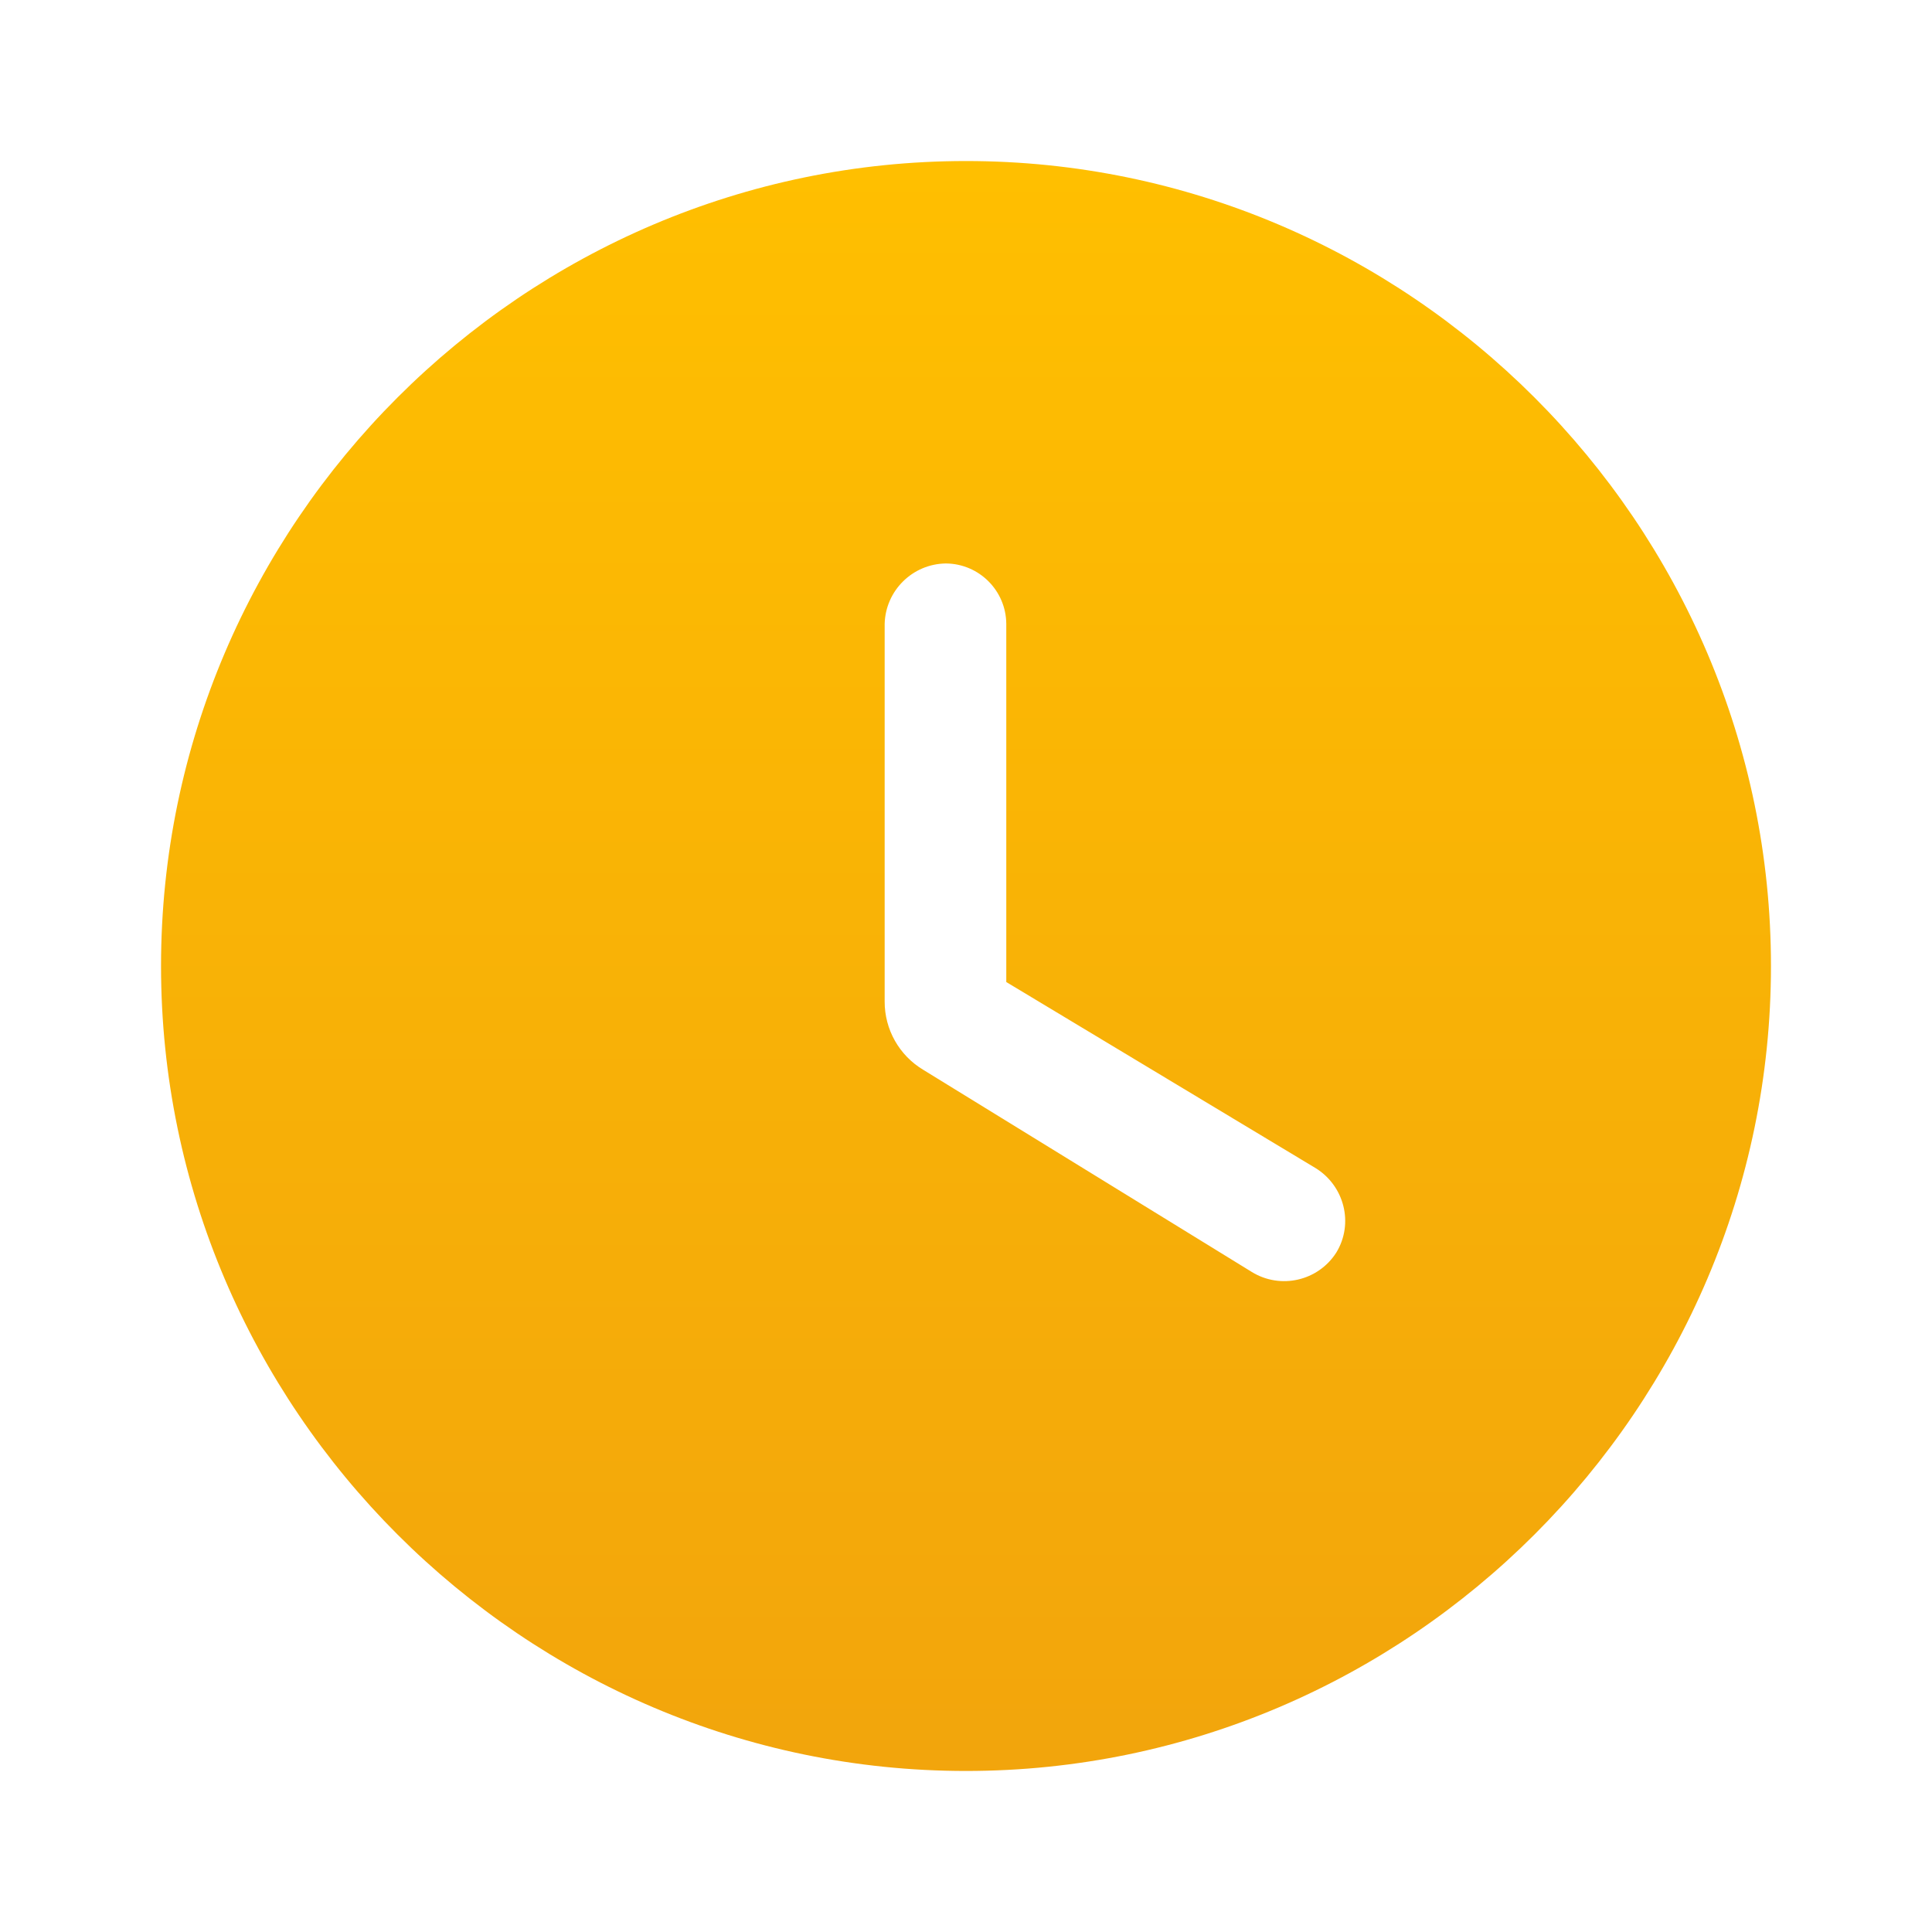
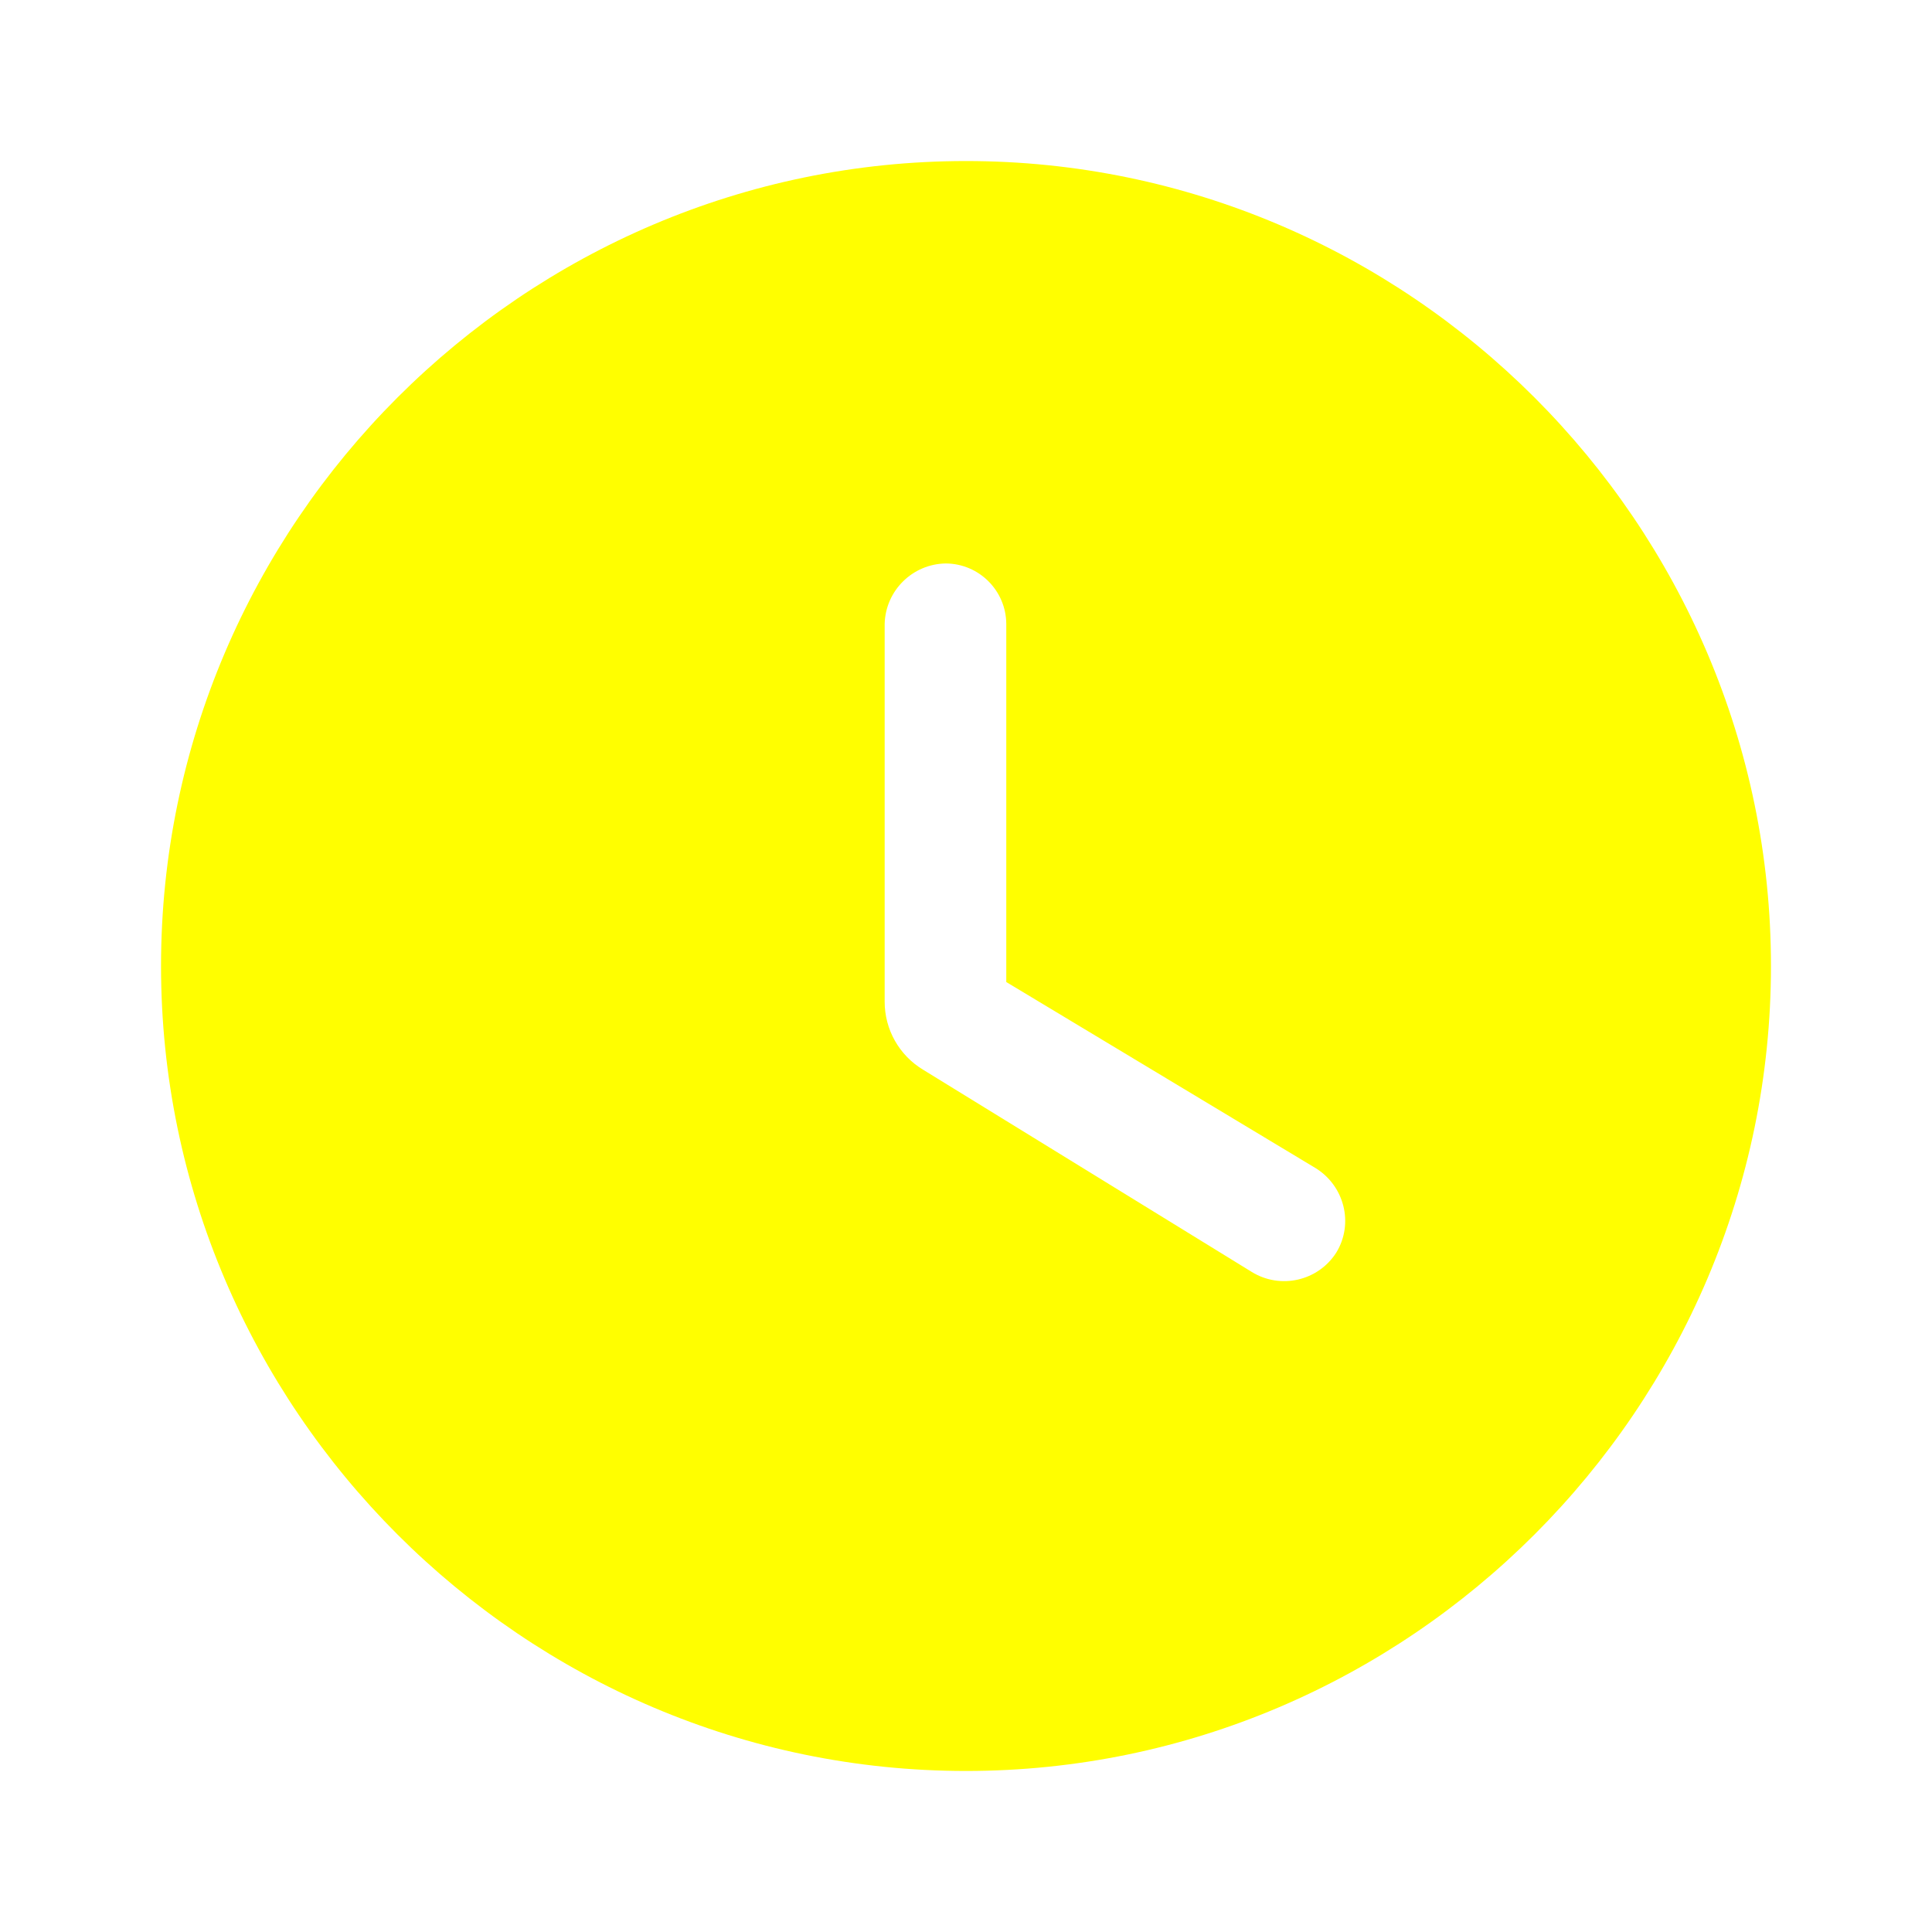
<svg xmlns="http://www.w3.org/2000/svg" width="20" height="20" fill="none">
  <path d="M10 1.667c-4.583 0-8.333 3.75-8.333 8.333s3.75 8.333 8.333 8.333 8.333-3.75 8.333-8.333S14.583 1.667 10 1.667Zm2.958 11.5-3.4-2.092a.821.821 0 0 1-.4-.708V6.458a.642.642 0 0 1 .634-.625.63.63 0 0 1 .625.625v3.708l3.2 1.925c.3.184.4.575.216.876a.64.64 0 0 1-.875.2Z" fill="url(#a)" />
  <defs>
    <linearGradient id="a" x1="10" y1="1.667" x2="10" y2="18.333" gradientUnits="userSpaceOnUse">
-       <stop stop-color="#FFBF00" />
-       <stop offset="1" stop-color="#F2A50C" />
+       <stop stop-color="#fffe00" />
+       <stop offset="1" stop-color="#fffe00" />
    </linearGradient>
  </defs>
</svg>
